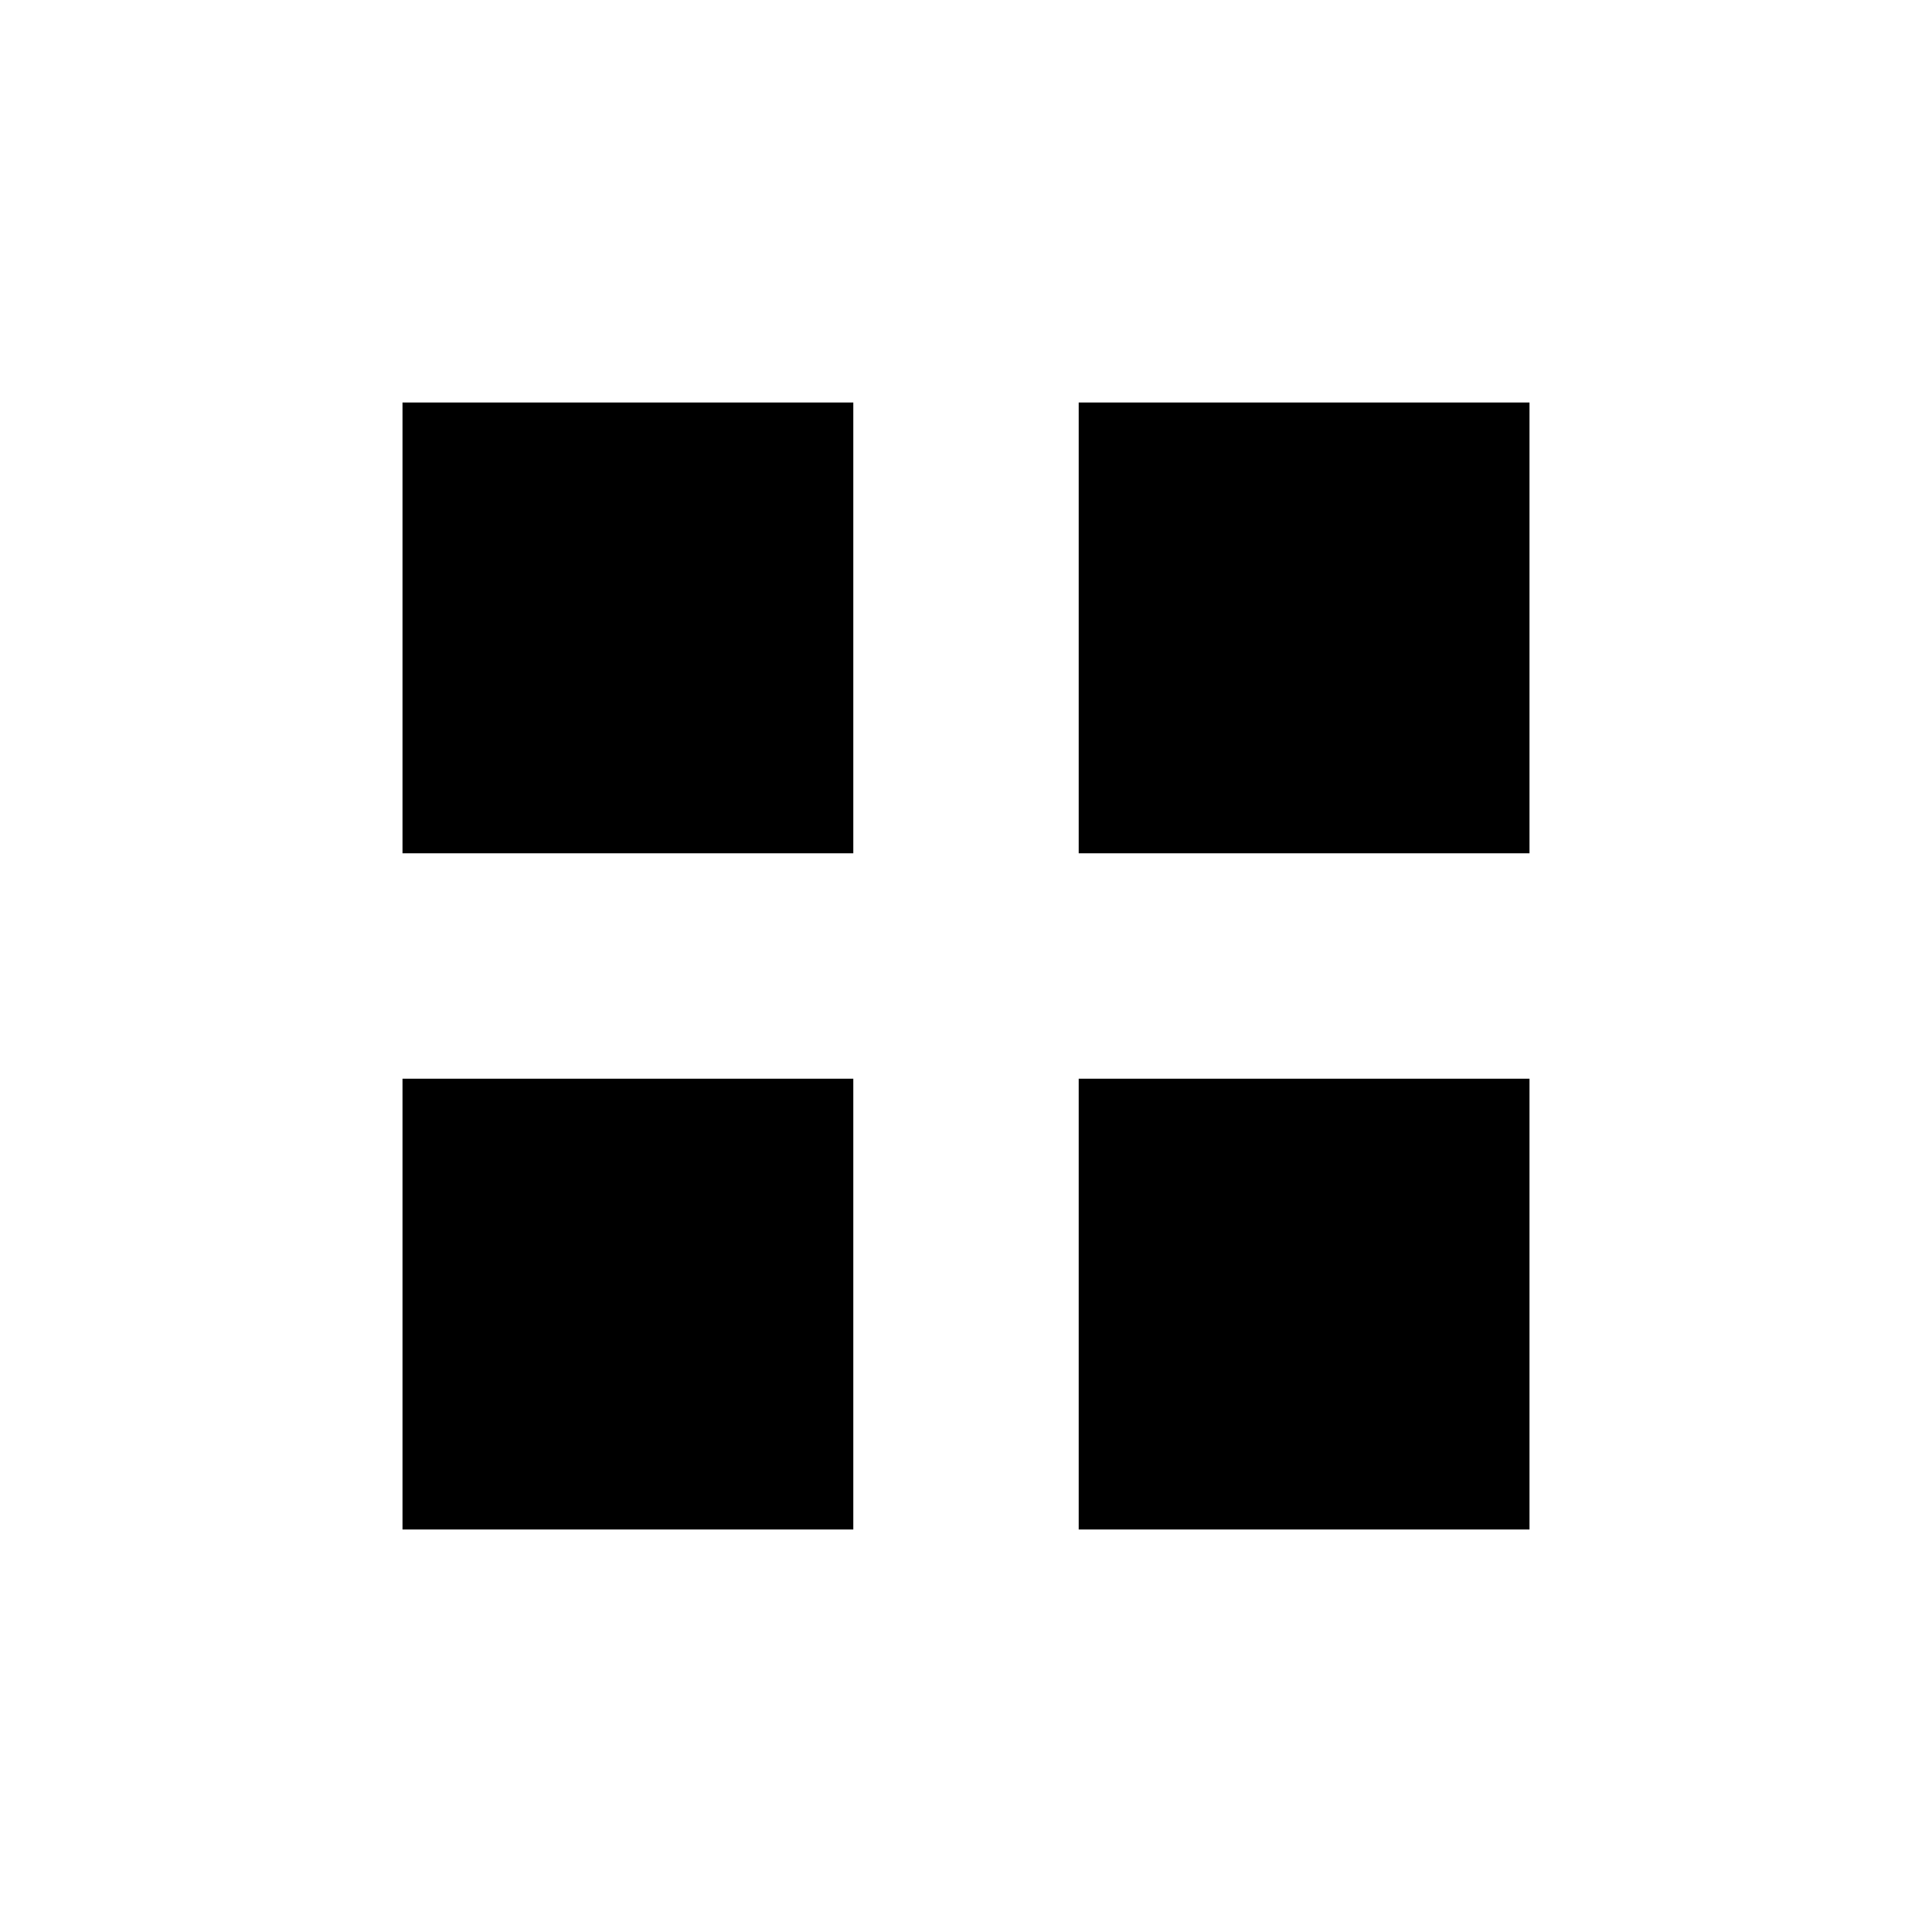
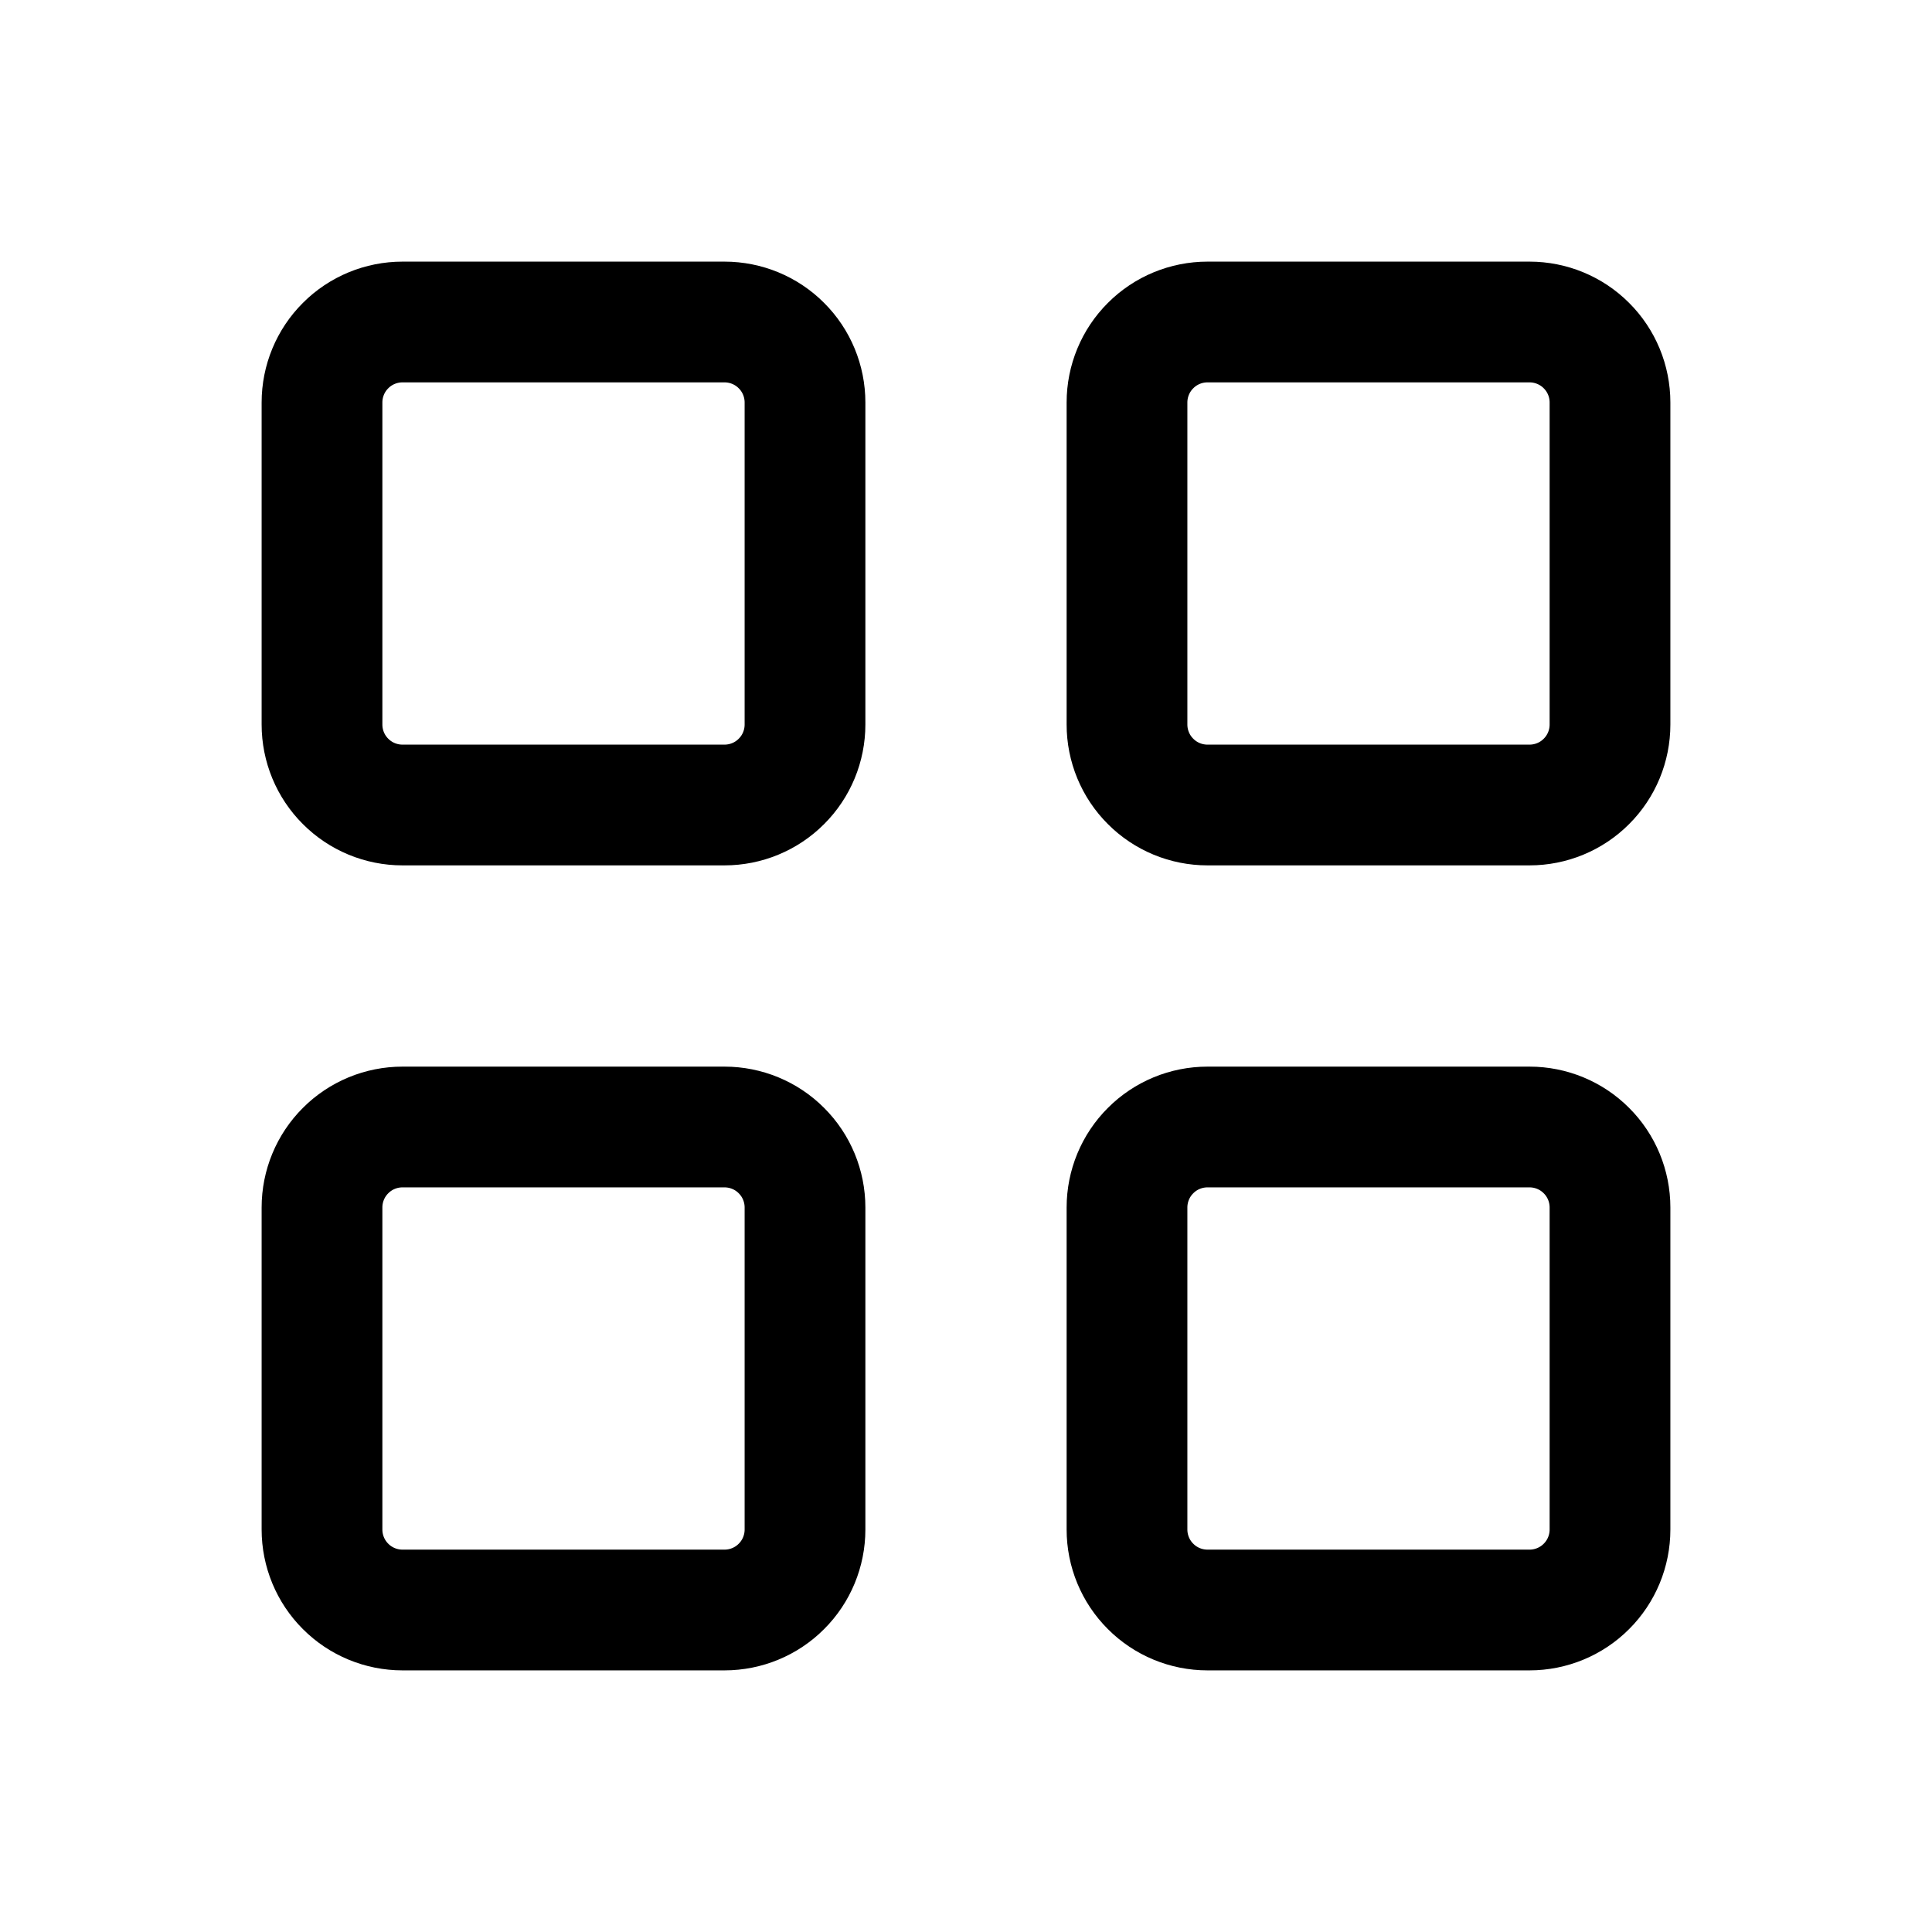
<svg xmlns="http://www.w3.org/2000/svg" width="1.5em" height="1.5em" fill="none" viewBox="0 0 24 24">
-   <path fill="currentColor" fill-rule="evenodd" d="M10.6 5H5V10.6H10.6V5ZM19 5H13.4V10.6H19V5ZM13.4 13.4H19V19H13.4V13.4ZM10.6 13.4H5V19H10.6V13.4Z" clip-rule="evenodd" />
+   <path stroke="currentColor" stroke-linecap="round" stroke-linejoin="round" stroke-width="1.5" d="M4 5C4 4.735 4.105 4.48 4.293 4.293C4.48 4.105 4.735 4 5 4H9C9.265 4 9.52 4.105 9.707 4.293C9.895 4.48 10 4.735 10 5V9C10 9.265 9.895 9.52 9.707 9.707C9.52 9.895 9.265 10 9 10H5C4.735 10 4.48 9.895 4.293 9.707C4.105 9.52 4 9.265 4 9V5Z" />
+   <path stroke="currentColor" stroke-linecap="round" stroke-linejoin="round" stroke-width="1.5" d="M14 5C14 4.735 14.105 4.48 14.293 4.293C14.48 4.105 14.735 4 15 4H19C19.265 4 19.52 4.105 19.707 4.293C19.895 4.48 20 4.735 20 5V9C20 9.265 19.895 9.52 19.707 9.707C19.52 9.895 19.265 10 19 10H15C14.735 10 14.48 9.895 14.293 9.707C14.105 9.52 14 9.265 14 9V5Z" />
+   <path stroke="currentColor" stroke-linecap="round" stroke-linejoin="round" stroke-width="1.5" d="M4 15C4 14.735 4.105 14.48 4.293 14.293C4.48 14.105 4.735 14 5 14H9C9.265 14 9.52 14.105 9.707 14.293C9.895 14.48 10 14.735 10 15V19C10 19.265 9.895 19.52 9.707 19.707C9.52 19.895 9.265 20 9 20H5C4.735 20 4.48 19.895 4.293 19.707C4.105 19.52 4 19.265 4 19V15Z" />
+   <path stroke="currentColor" stroke-linecap="round" stroke-linejoin="round" stroke-width="1.5" d="M14 15C14 14.735 14.105 14.48 14.293 14.293C14.48 14.105 14.735 14 15 14H19C19.265 14 19.52 14.105 19.707 14.293C19.895 14.48 20 14.735 20 15V19C20 19.265 19.895 19.52 19.707 19.707C19.52 19.895 19.265 20 19 20H15C14.735 20 14.48 19.895 14.293 19.707C14.105 19.52 14 19.265 14 19V15Z" />
</svg>
